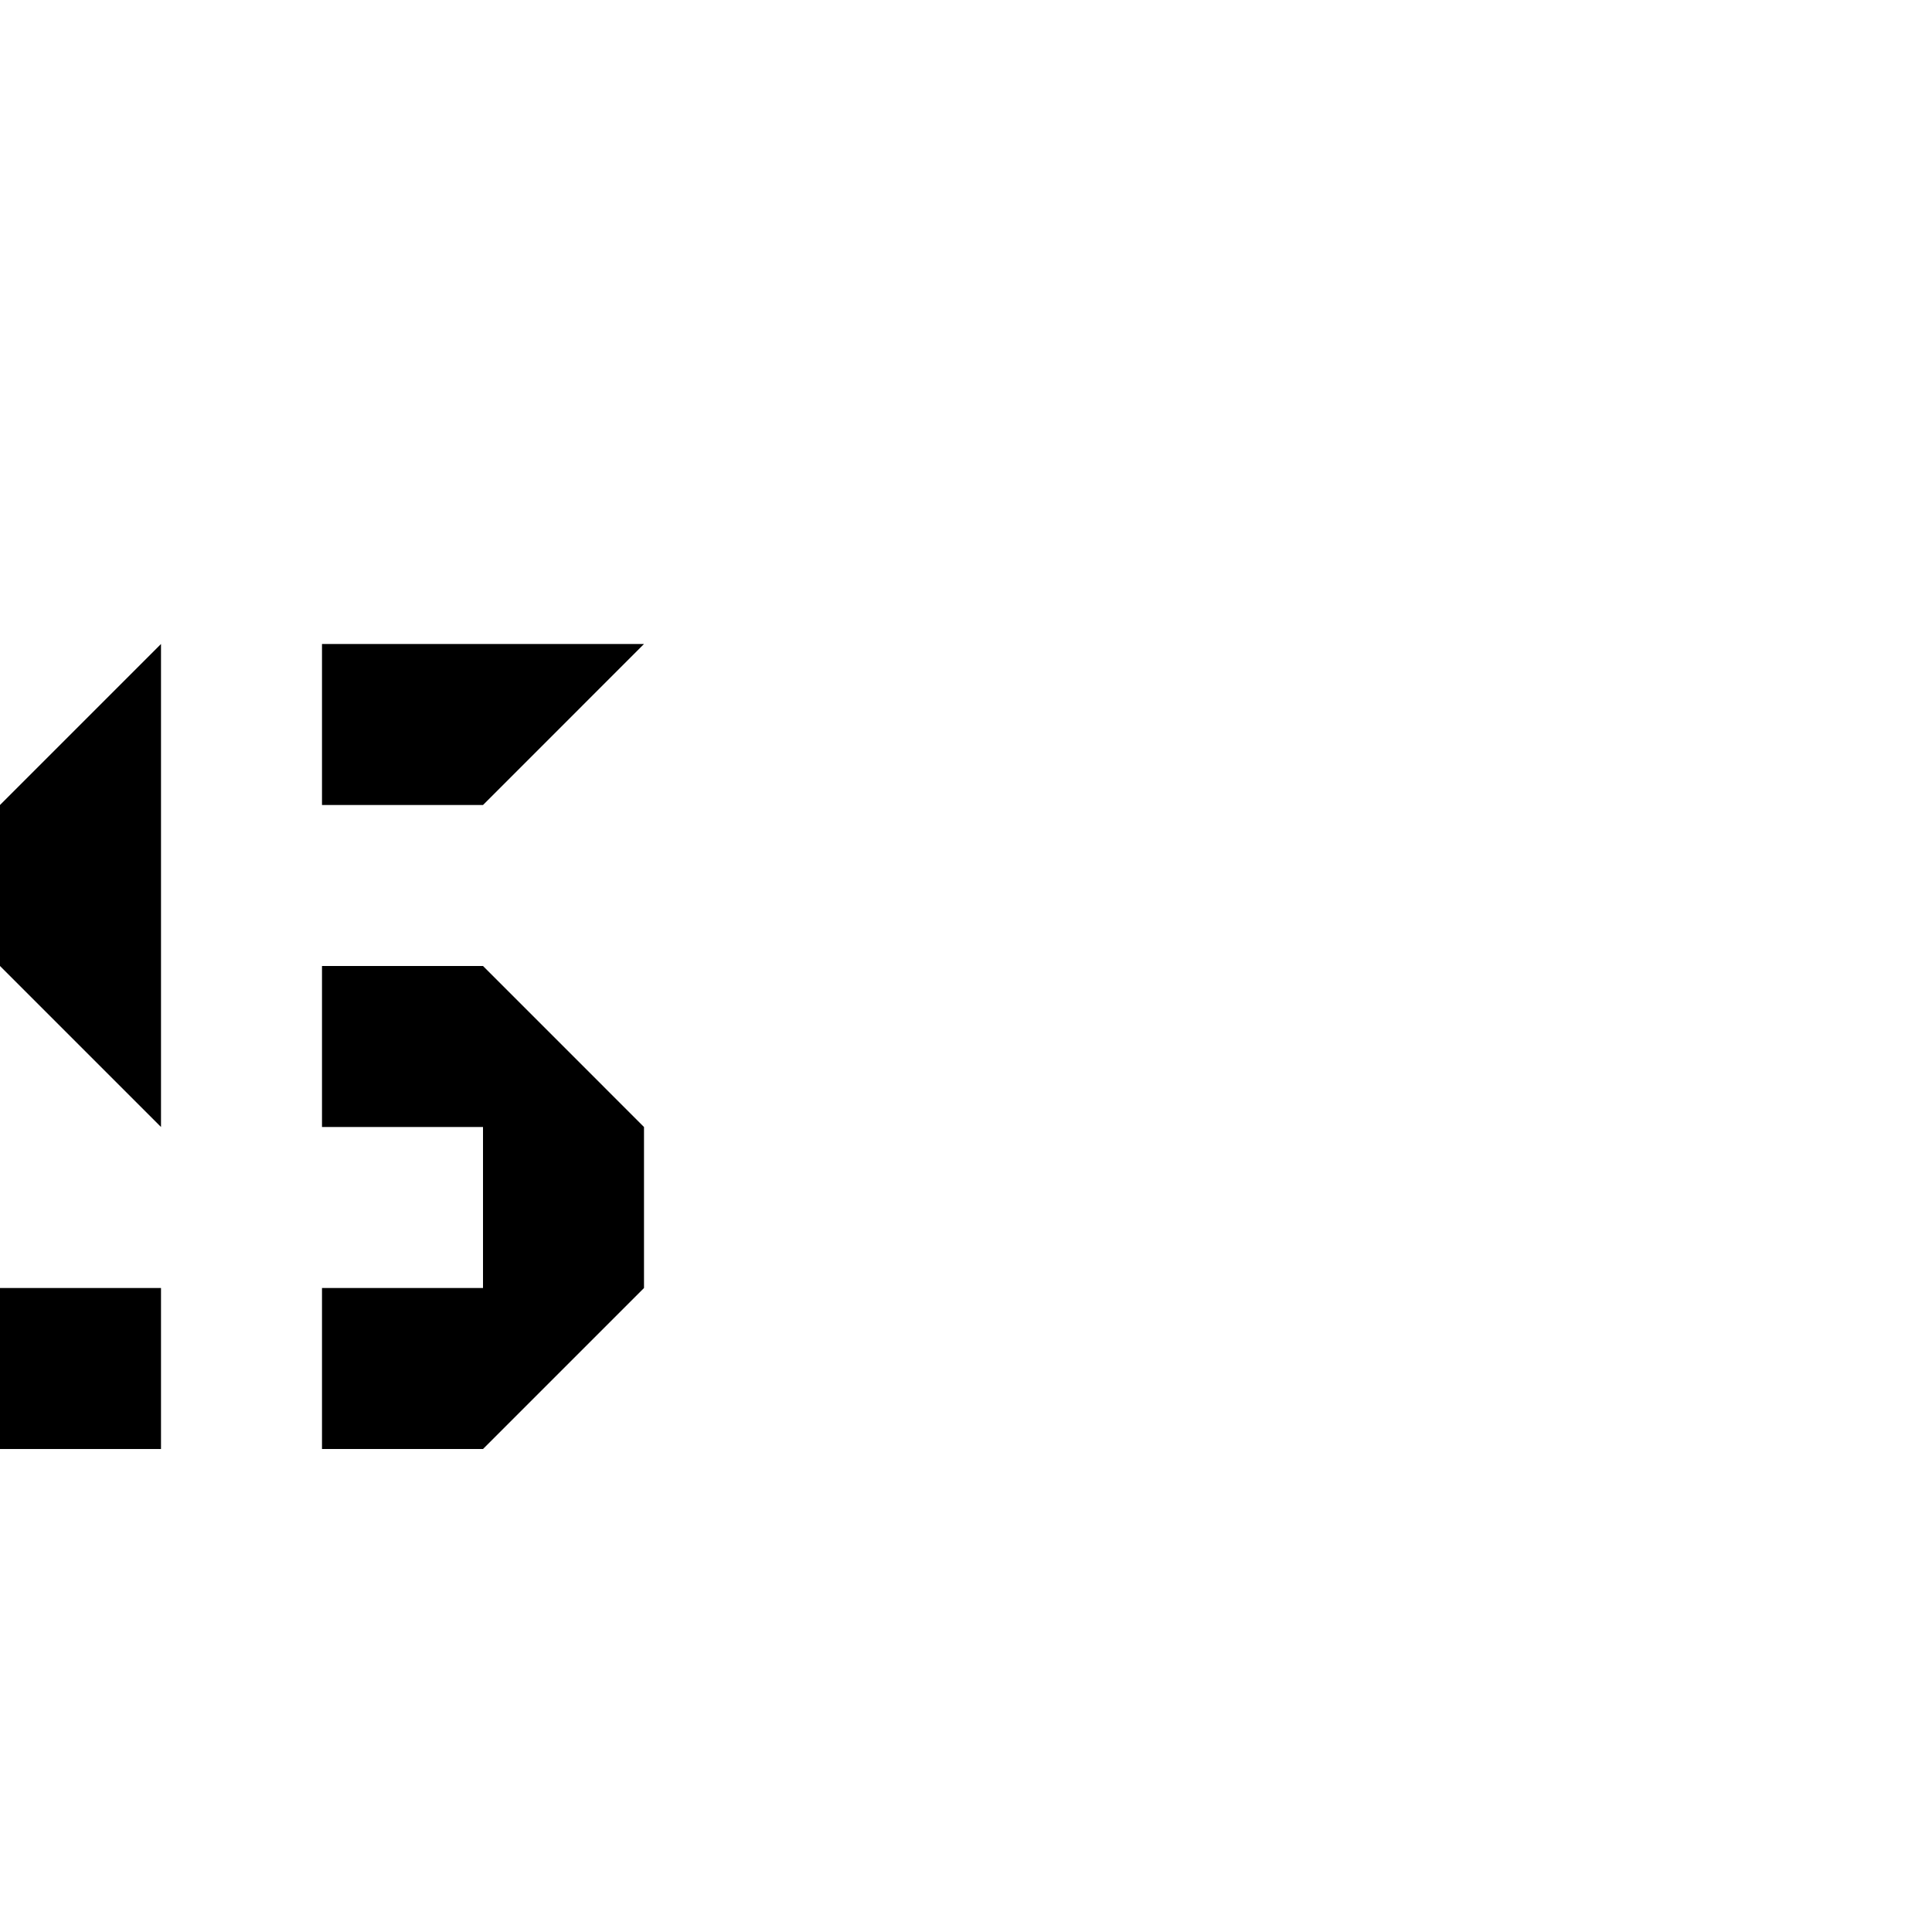
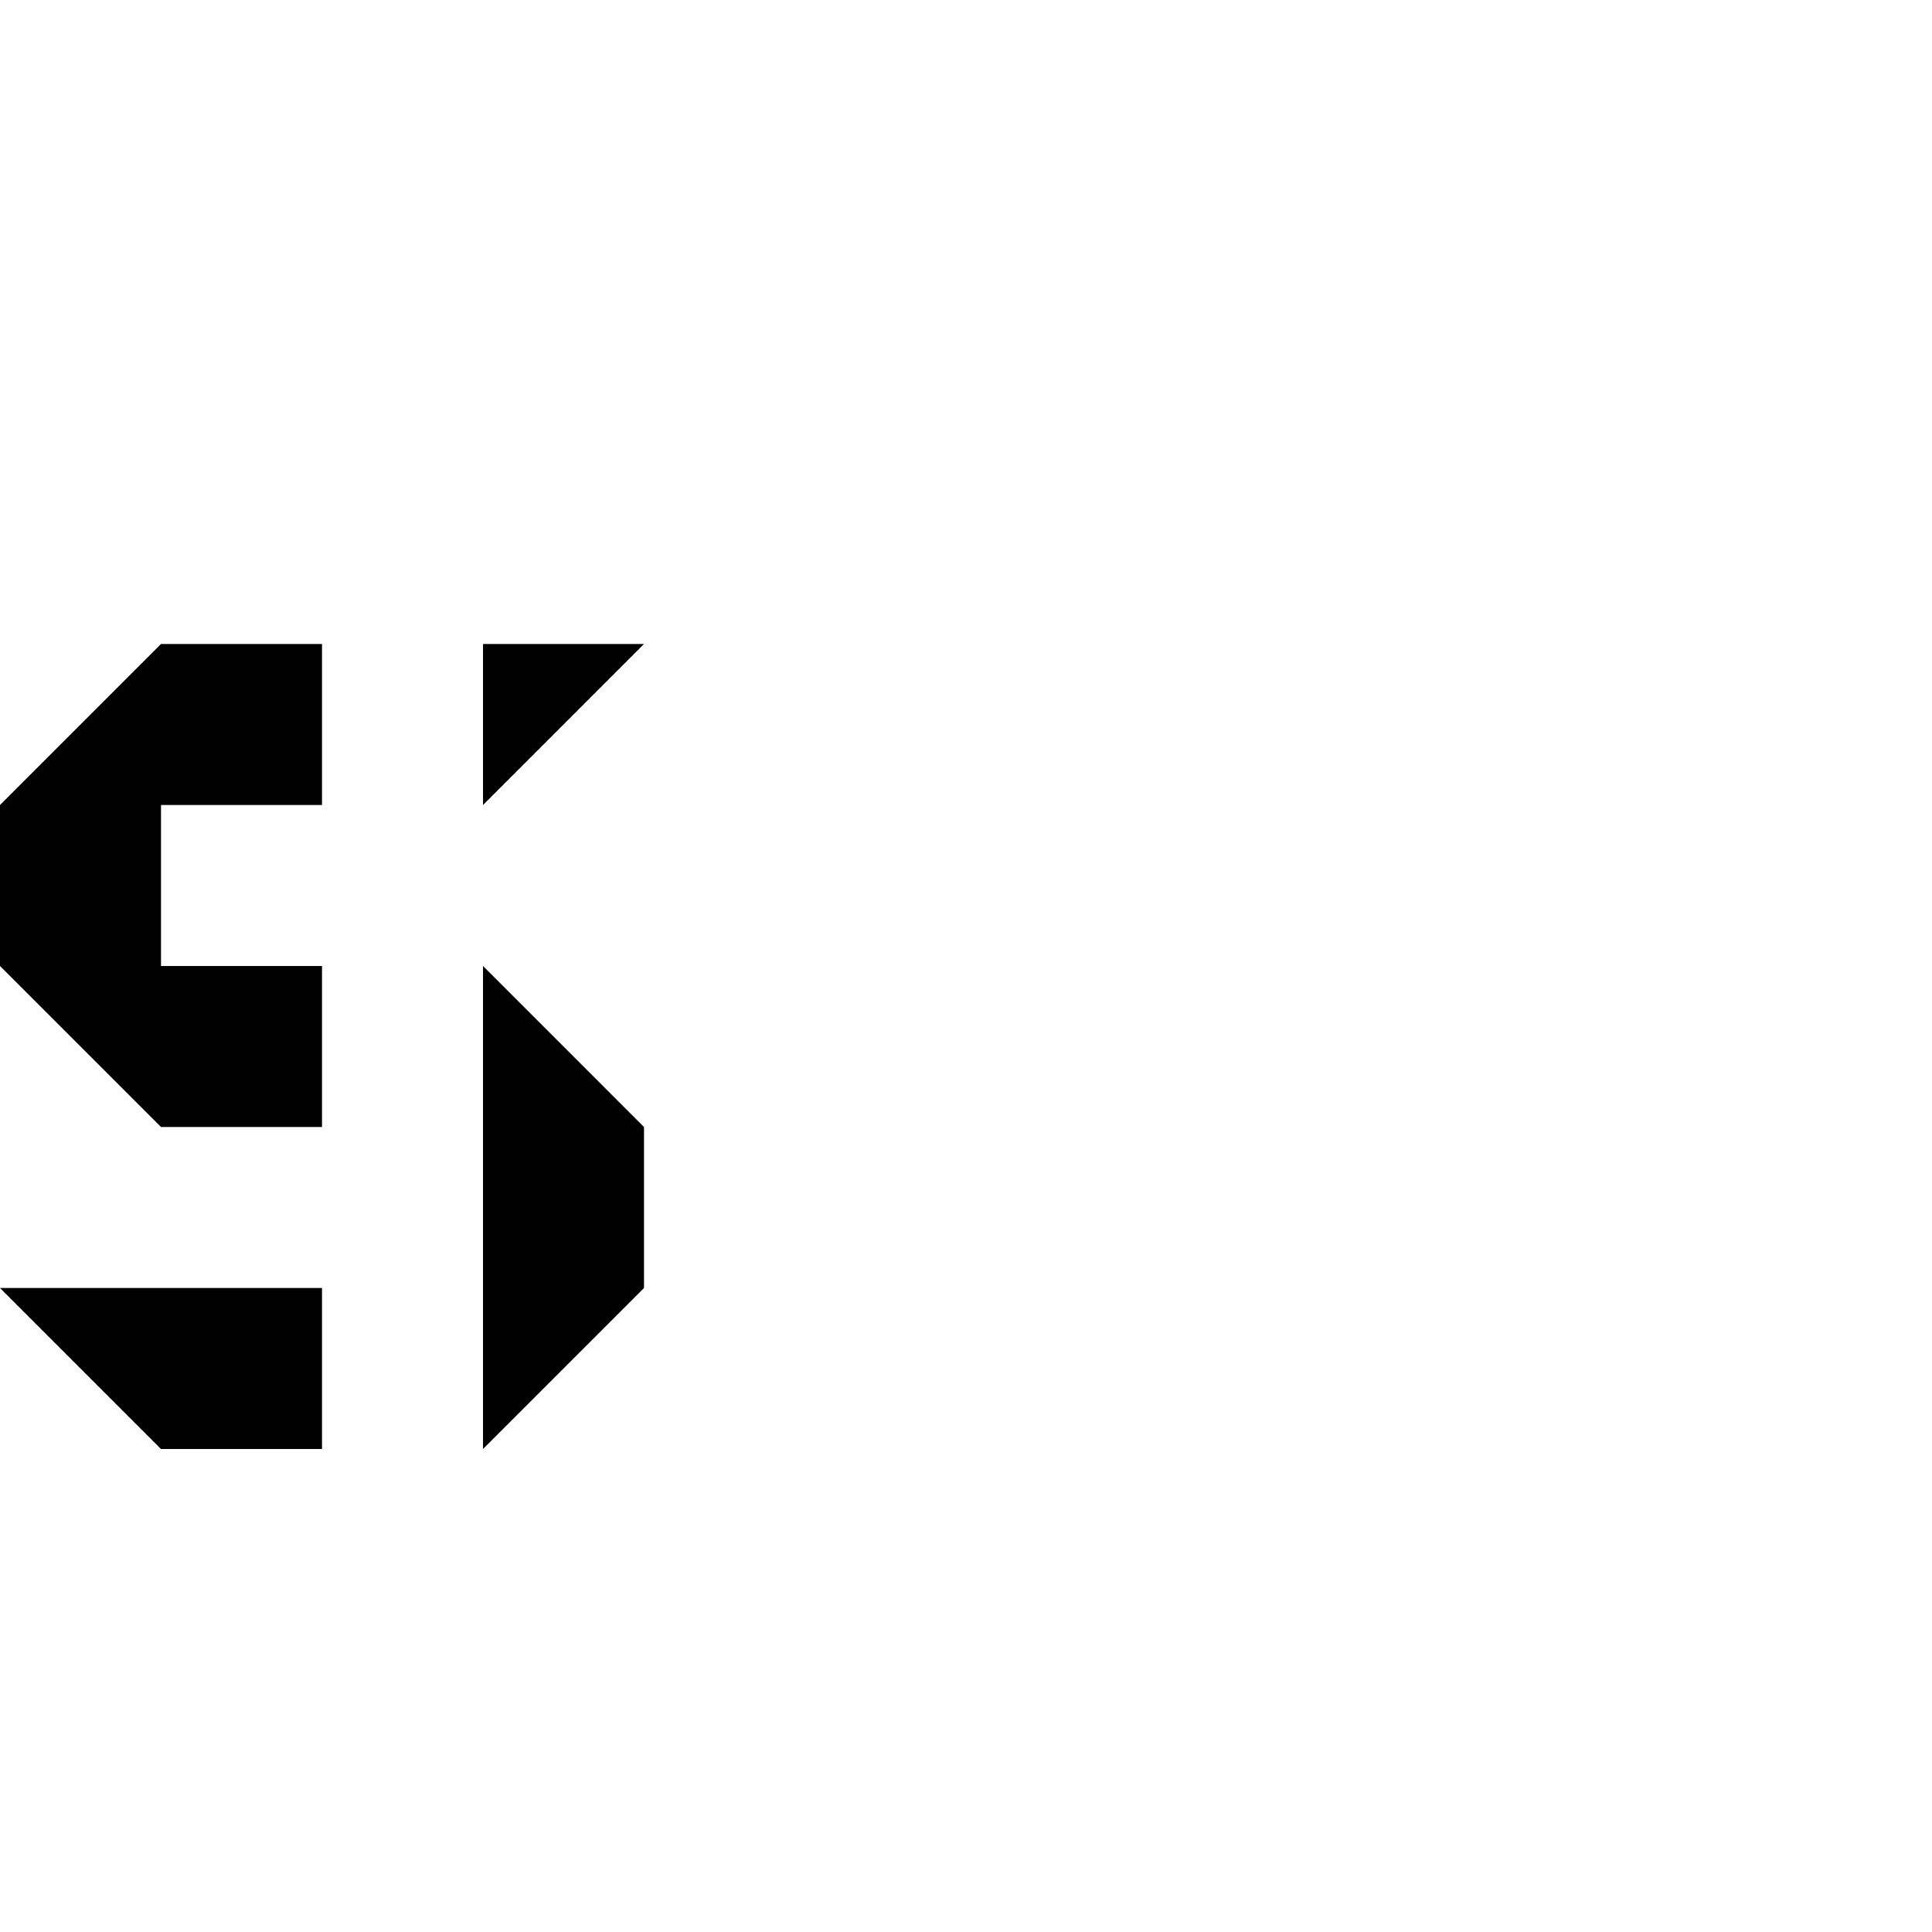
<svg xmlns="http://www.w3.org/2000/svg" width="1e3" height="1e3" version="1.1" viewBox="0 0 264.583 264.583" id="svg864">
  <defs id="defs866" />
  <g transform="translate(0,-32.41665)" id="g862">
-     <path style="fill:#000000;stroke:none;stroke-width:0.265px;stroke-linecap:butt;stroke-linejoin:miter;stroke-opacity:1;fill-opacity:1" d="m 0,208.806 v 22.049 h 22.049 v -22.049 z" id="path1239" />
-     <path style="fill:#000000;stroke:none;stroke-width:0.265px;stroke-linecap:butt;stroke-linejoin:miter;stroke-opacity:1;fill-opacity:1" d="M 44.097,230.854 H 66.146 L 88.194,208.806 V 186.757 L 66.146,164.708 H 44.097 v 22.049 h 22.049 v 22.049 H 44.097 Z" id="path1241" />
-     <path style="fill:#000000;stroke:none;stroke-width:0.265px;stroke-linecap:butt;stroke-linejoin:miter;stroke-opacity:1;fill-opacity:1" d="M 22.049,186.757 0,164.708 v -22.049 L 22.049,120.611 Z" id="path1243" />
-     <path style="fill:#000000;stroke:none;stroke-width:0.265px;stroke-linecap:butt;stroke-linejoin:miter;stroke-opacity:1;fill-opacity:1" d="m 44.097,120.611 v 22.049 H 66.146 L 88.194,120.611 Z" id="path1245" />
+     <path style="fill:#000000;fill-opacity:1;stroke:none;stroke-width:0.265px;stroke-linecap:butt;stroke-linejoin:miter;stroke-opacity:1" d="m 0,208.806 22.049,22.049 22.049,0 v -22.049 l -22.049,0 z" id="path1239" />
+     <path style="fill:#000000;fill-opacity:1;stroke:none;stroke-width:0.265px;stroke-linecap:butt;stroke-linejoin:miter;stroke-opacity:1" d="M 66.146,230.854 88.194,208.806 V 186.757 L 66.146,164.708 v 22.049 22.049 c 0,0 0,22.049 0,22.049 z" id="path1241" />
+     <path style="fill:#000000;fill-opacity:1;stroke:none;stroke-width:0.265px;stroke-linecap:butt;stroke-linejoin:miter;stroke-opacity:1" d="M 22.049,186.757 0,164.708 v -22.049 l 22.049,-22.049 22.049,0 0,22.049 H 22.049 l 0,22.049 h 22.049 v 22.049 z" id="path1243" />
+     <path style="fill:#000000;fill-opacity:1;stroke:none;stroke-width:0.265px;stroke-linecap:butt;stroke-linejoin:miter;stroke-opacity:1" d="m 66.146,120.611 c 0,0 0,22.049 0,22.049 L 88.194,120.611 Z" id="path1245" />
  </g>
</svg>
